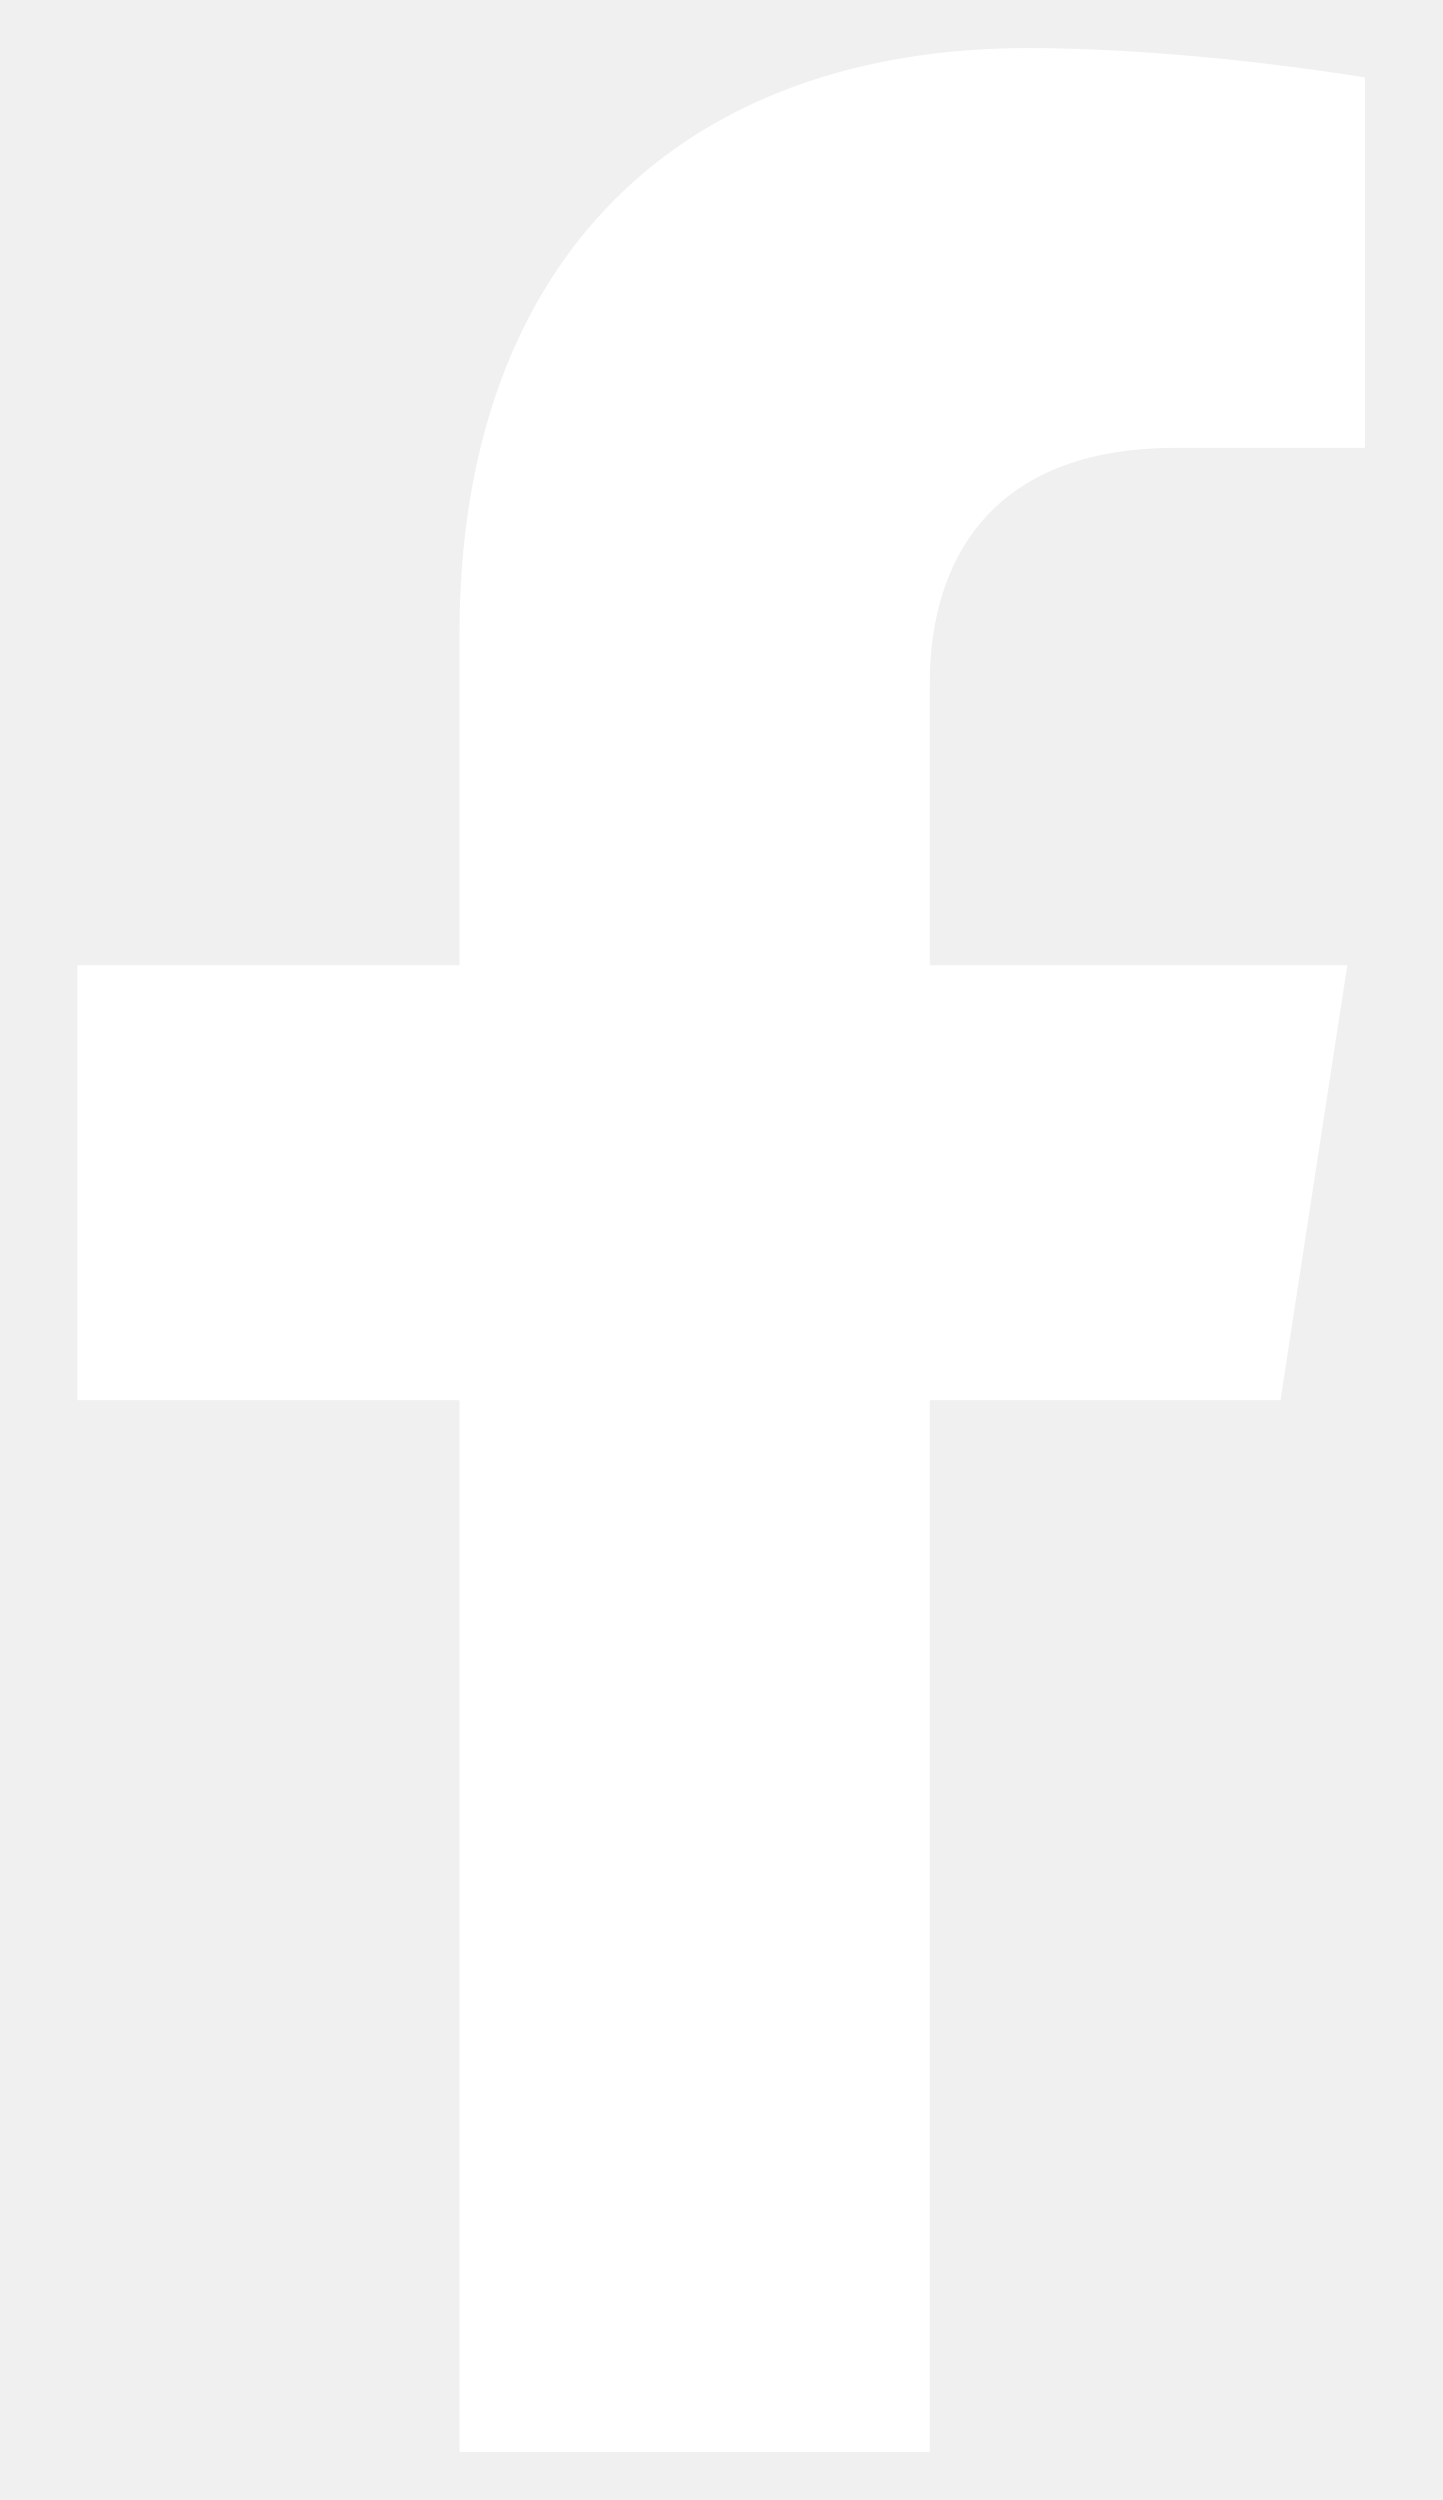
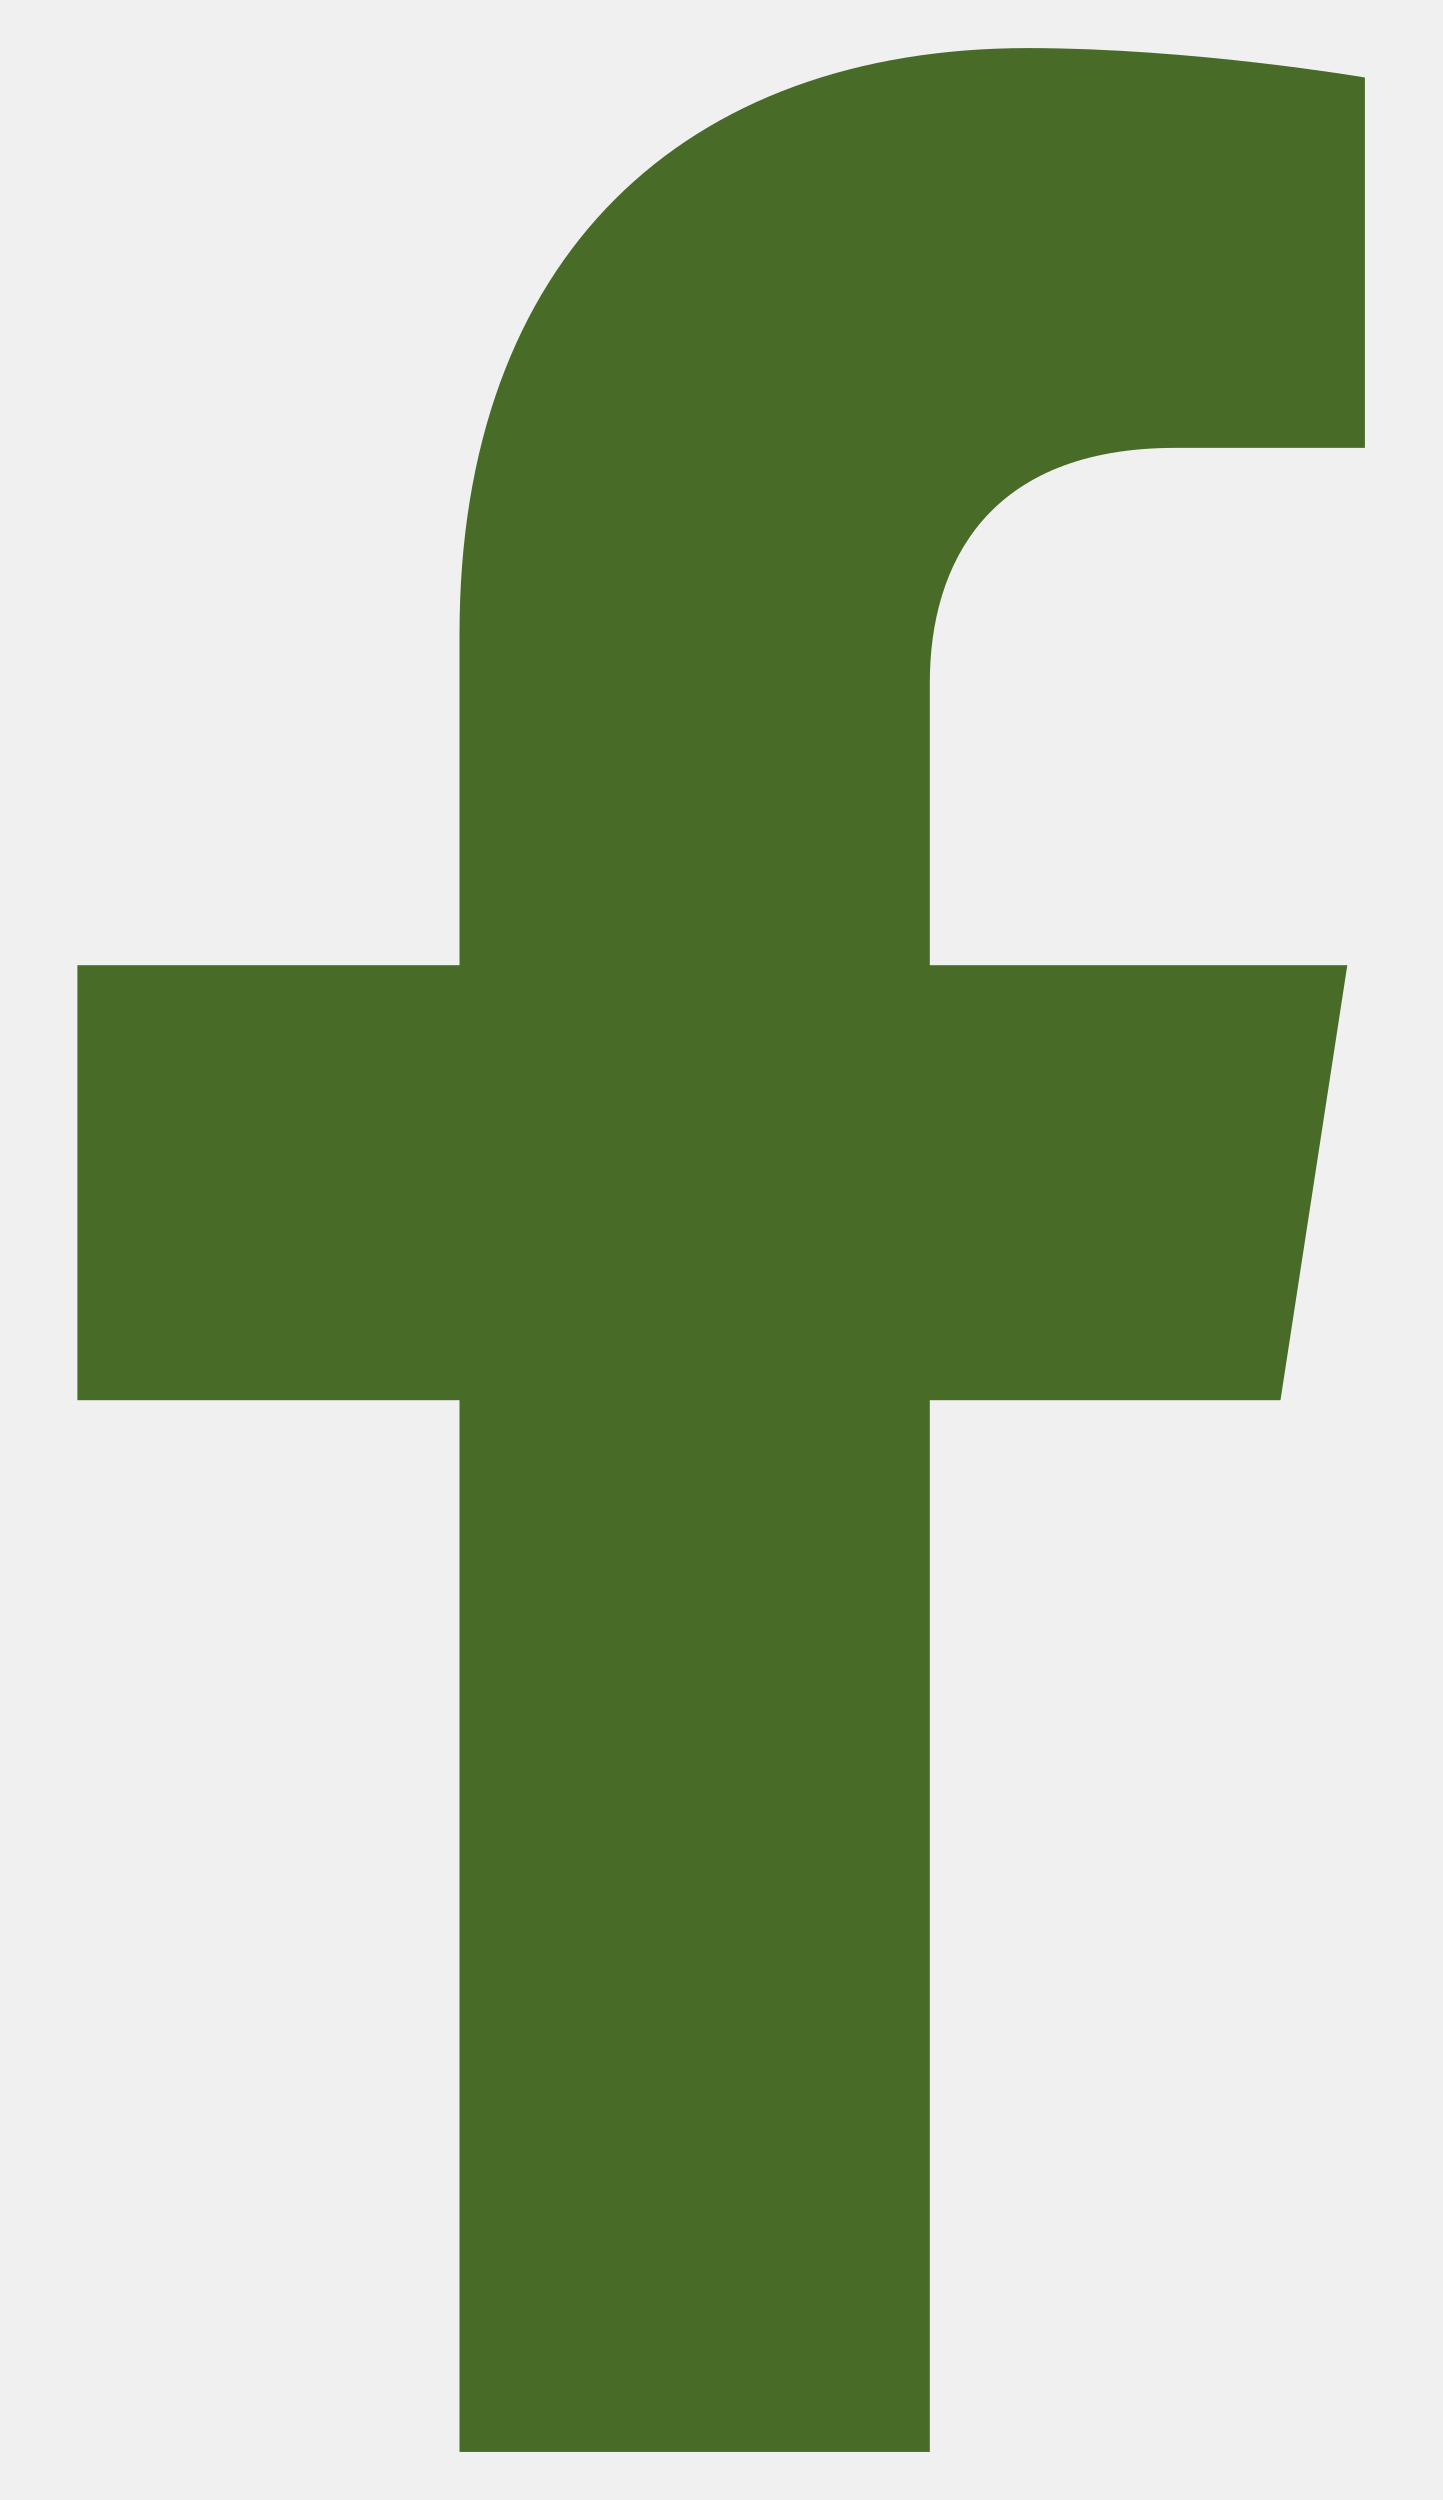
<svg xmlns="http://www.w3.org/2000/svg" width="15" height="26" viewBox="0 0 15 26" fill="none">
-   <path d="M13.317 14.562L14.012 10.038H9.67V7.102C9.67 5.864 10.277 4.658 12.221 4.658H14.195V0.806C14.195 0.806 12.404 0.5 10.691 0.5C7.116 0.5 4.779 2.667 4.779 6.59V10.038H0.805V14.562H4.779V25.5H9.67V14.562H13.317Z" fill="white" />
+   <path d="M13.317 14.562L14.012 10.038H9.67V7.102C9.67 5.864 10.277 4.658 12.221 4.658H14.195V0.806C14.195 0.806 12.404 0.5 10.691 0.5C7.116 0.5 4.779 2.667 4.779 6.59V10.038H0.805V14.562H4.779V25.5H9.67V14.562H13.317Z" fill="#486c28" />
</svg>
